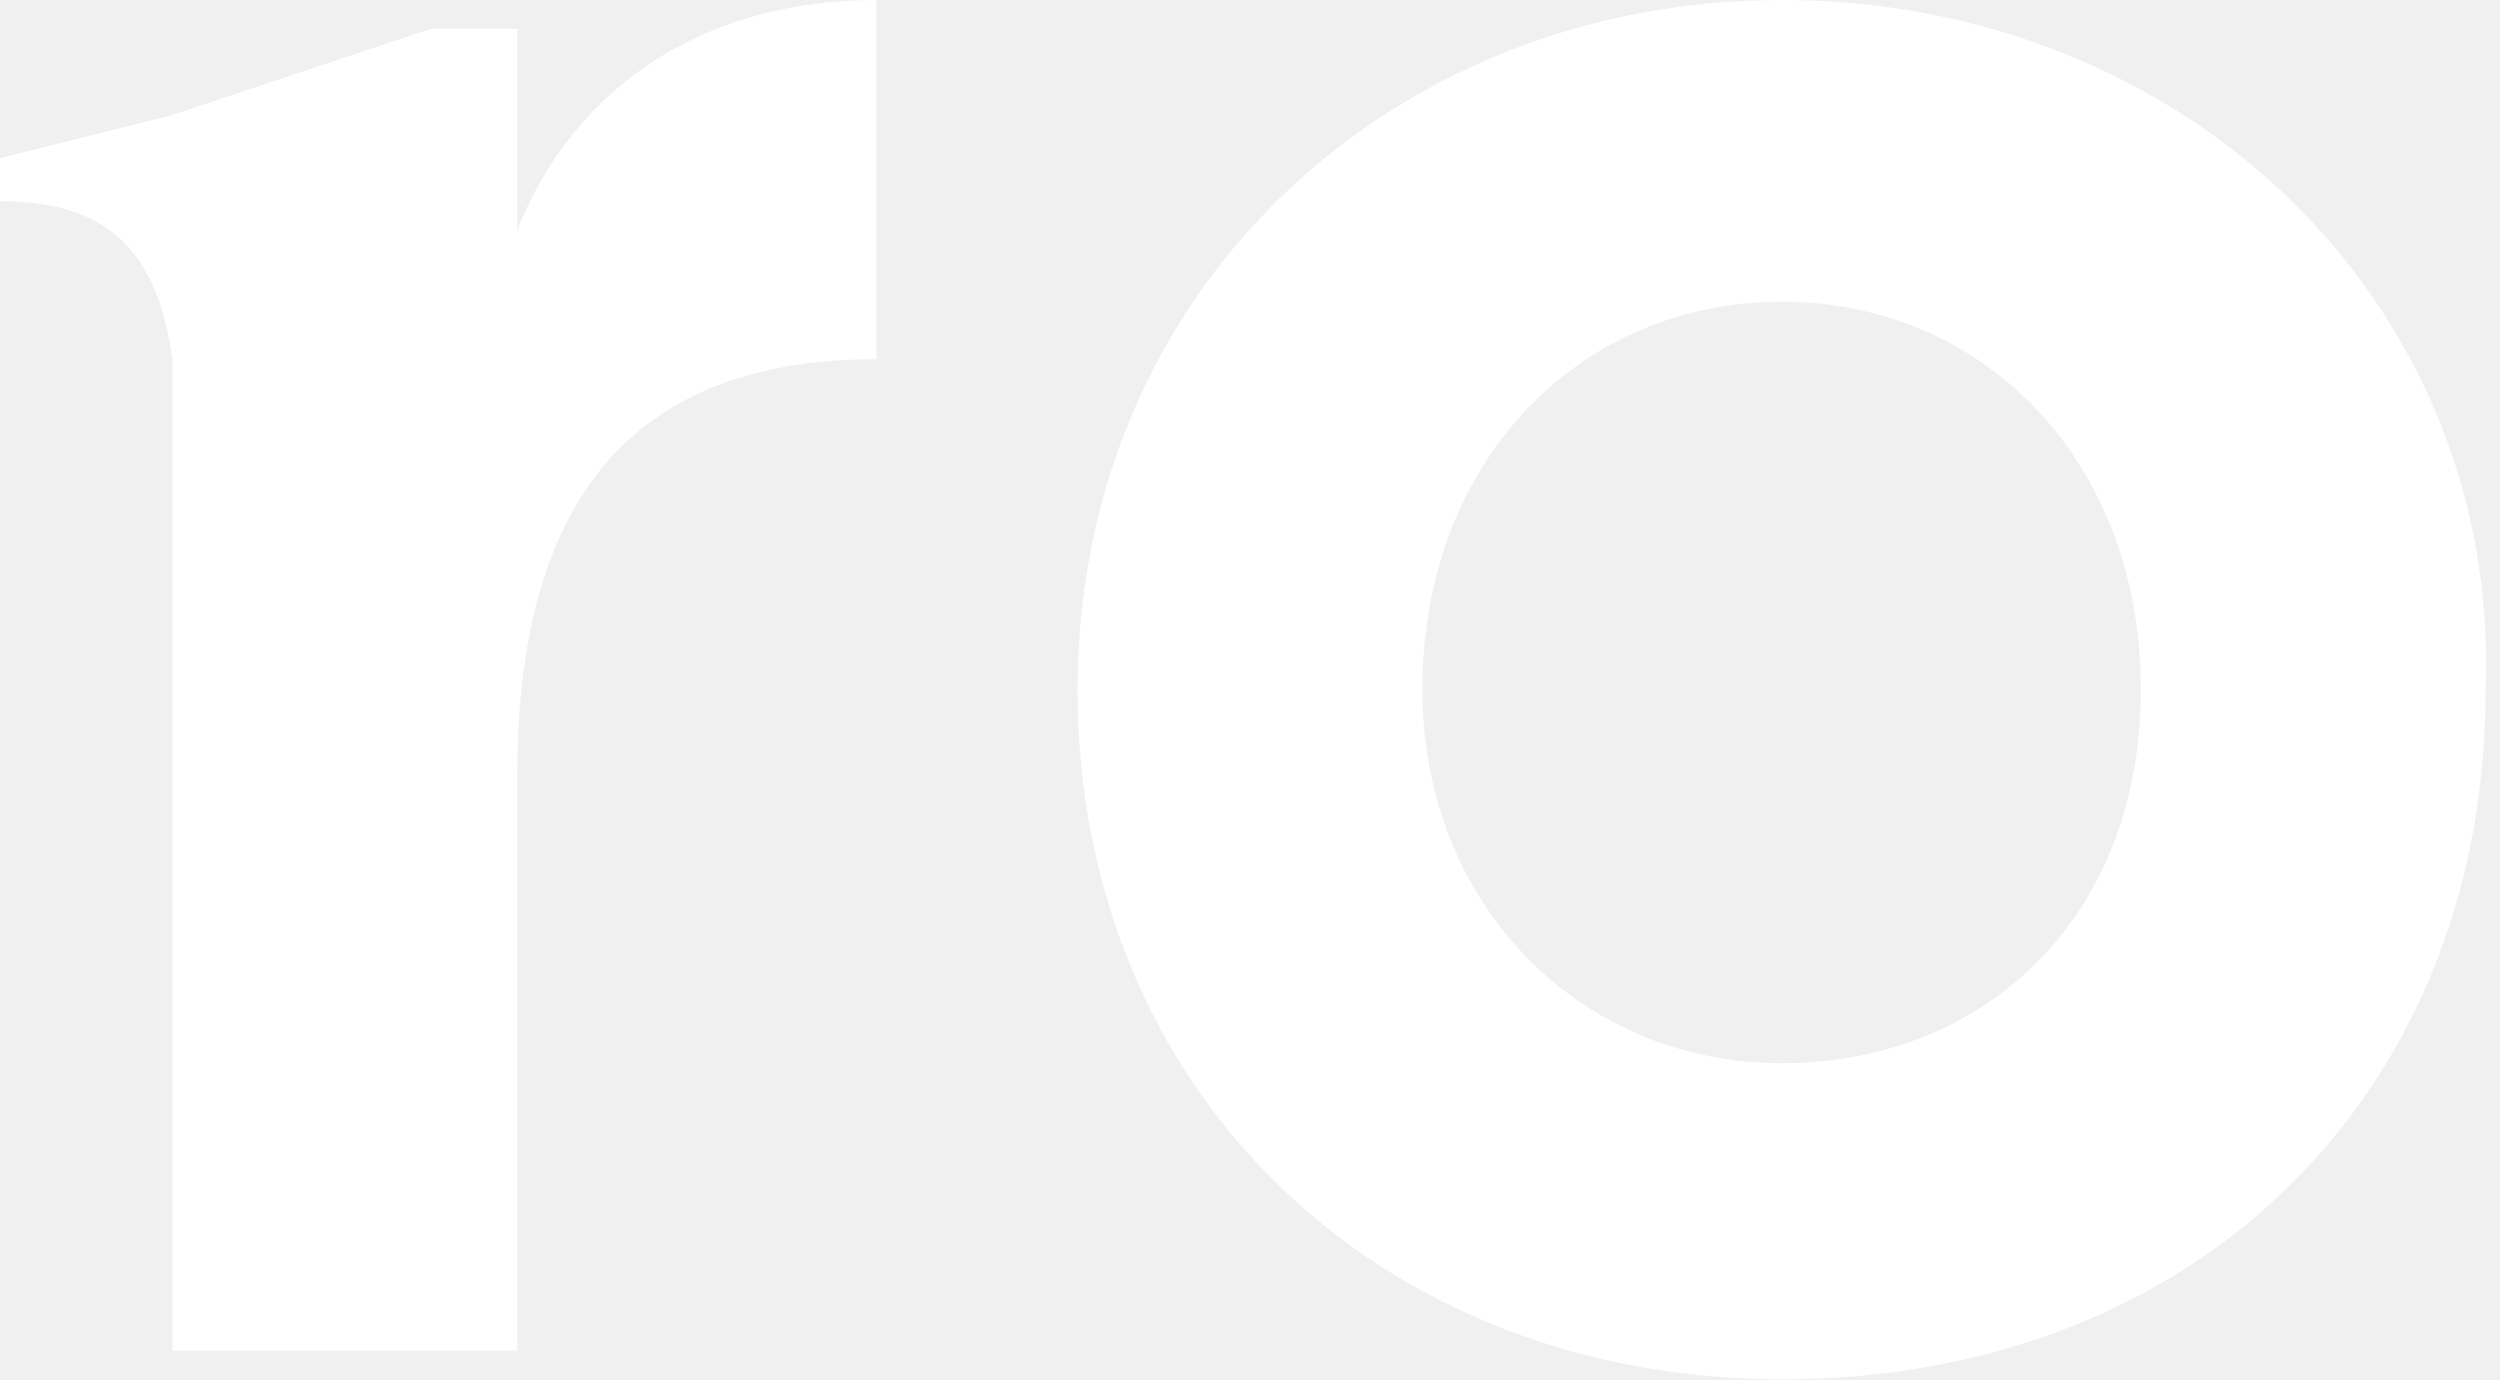
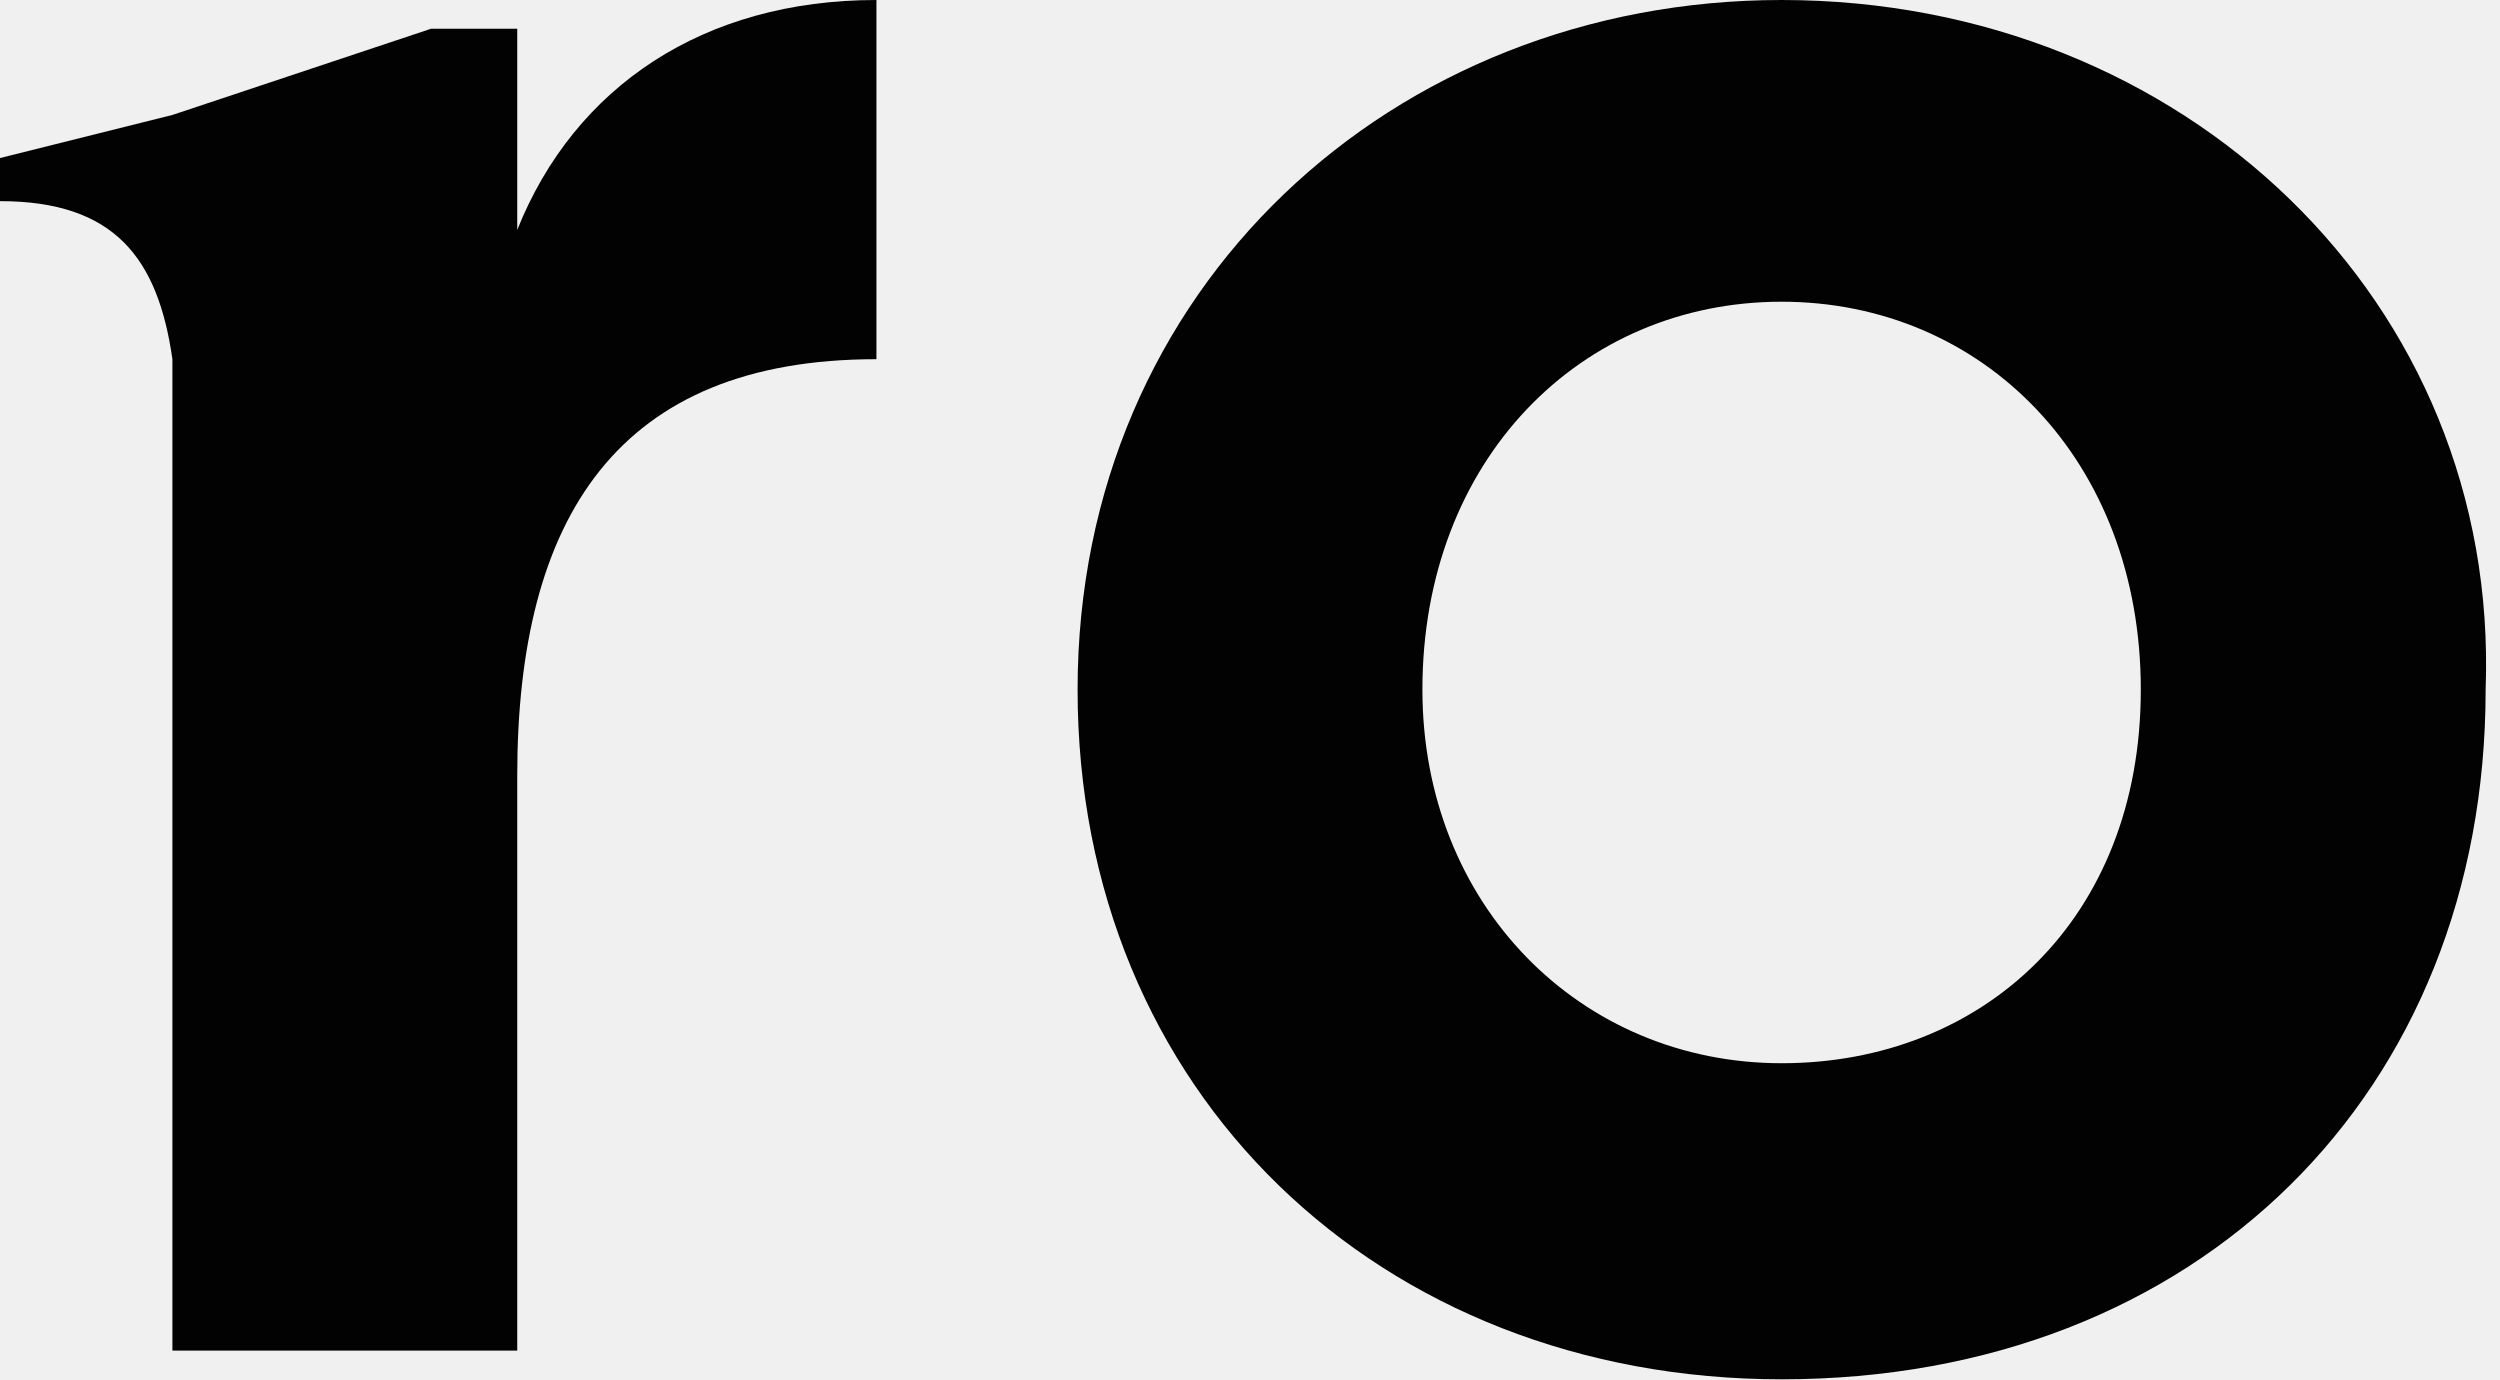
<svg xmlns="http://www.w3.org/2000/svg" version="1.1" id="Layer_1" x="0px" y="0px" viewBox="0 0 17.4 9.6" style="enable-background:new 0 0 17.4 9.6;" xml:space="preserve">
  <style type="text/css">
- 	.st0{fill-rule:evenodd;clip-rule:evenodd;fill:#FFFFFF;}
+ 	.st0{fill-rule:evenodd;clip-rule:evenodd;fill:#020202;}
</style>
  <path class="st0" d="M6.1,0C4.9,0,4,0.6,3.6,1.6V0.2H3L1.2,0.8L0,1.1v0.3c0.8,0,1.1,0.4,1.2,1.1v6.9h2.4v-4c0-1.8,0.7-2.9,2.5-2.9V0  z" />
  <path class="st0" d="M12.4,0C9.7,0,7.5,2,7.5,4.8c0,2.8,2.1,4.8,4.9,4.8c2.9,0,4.9-2,4.9-4.8C17.4,2.1,15.2,0,12.4,0z M12.4,2.1  c1.4,0,2.5,1.1,2.5,2.7c0,1.6-1.1,2.6-2.5,2.6c-1.4,0-2.5-1.1-2.5-2.6C9.9,3.2,11,2.1,12.4,2.1z" />
</svg>
